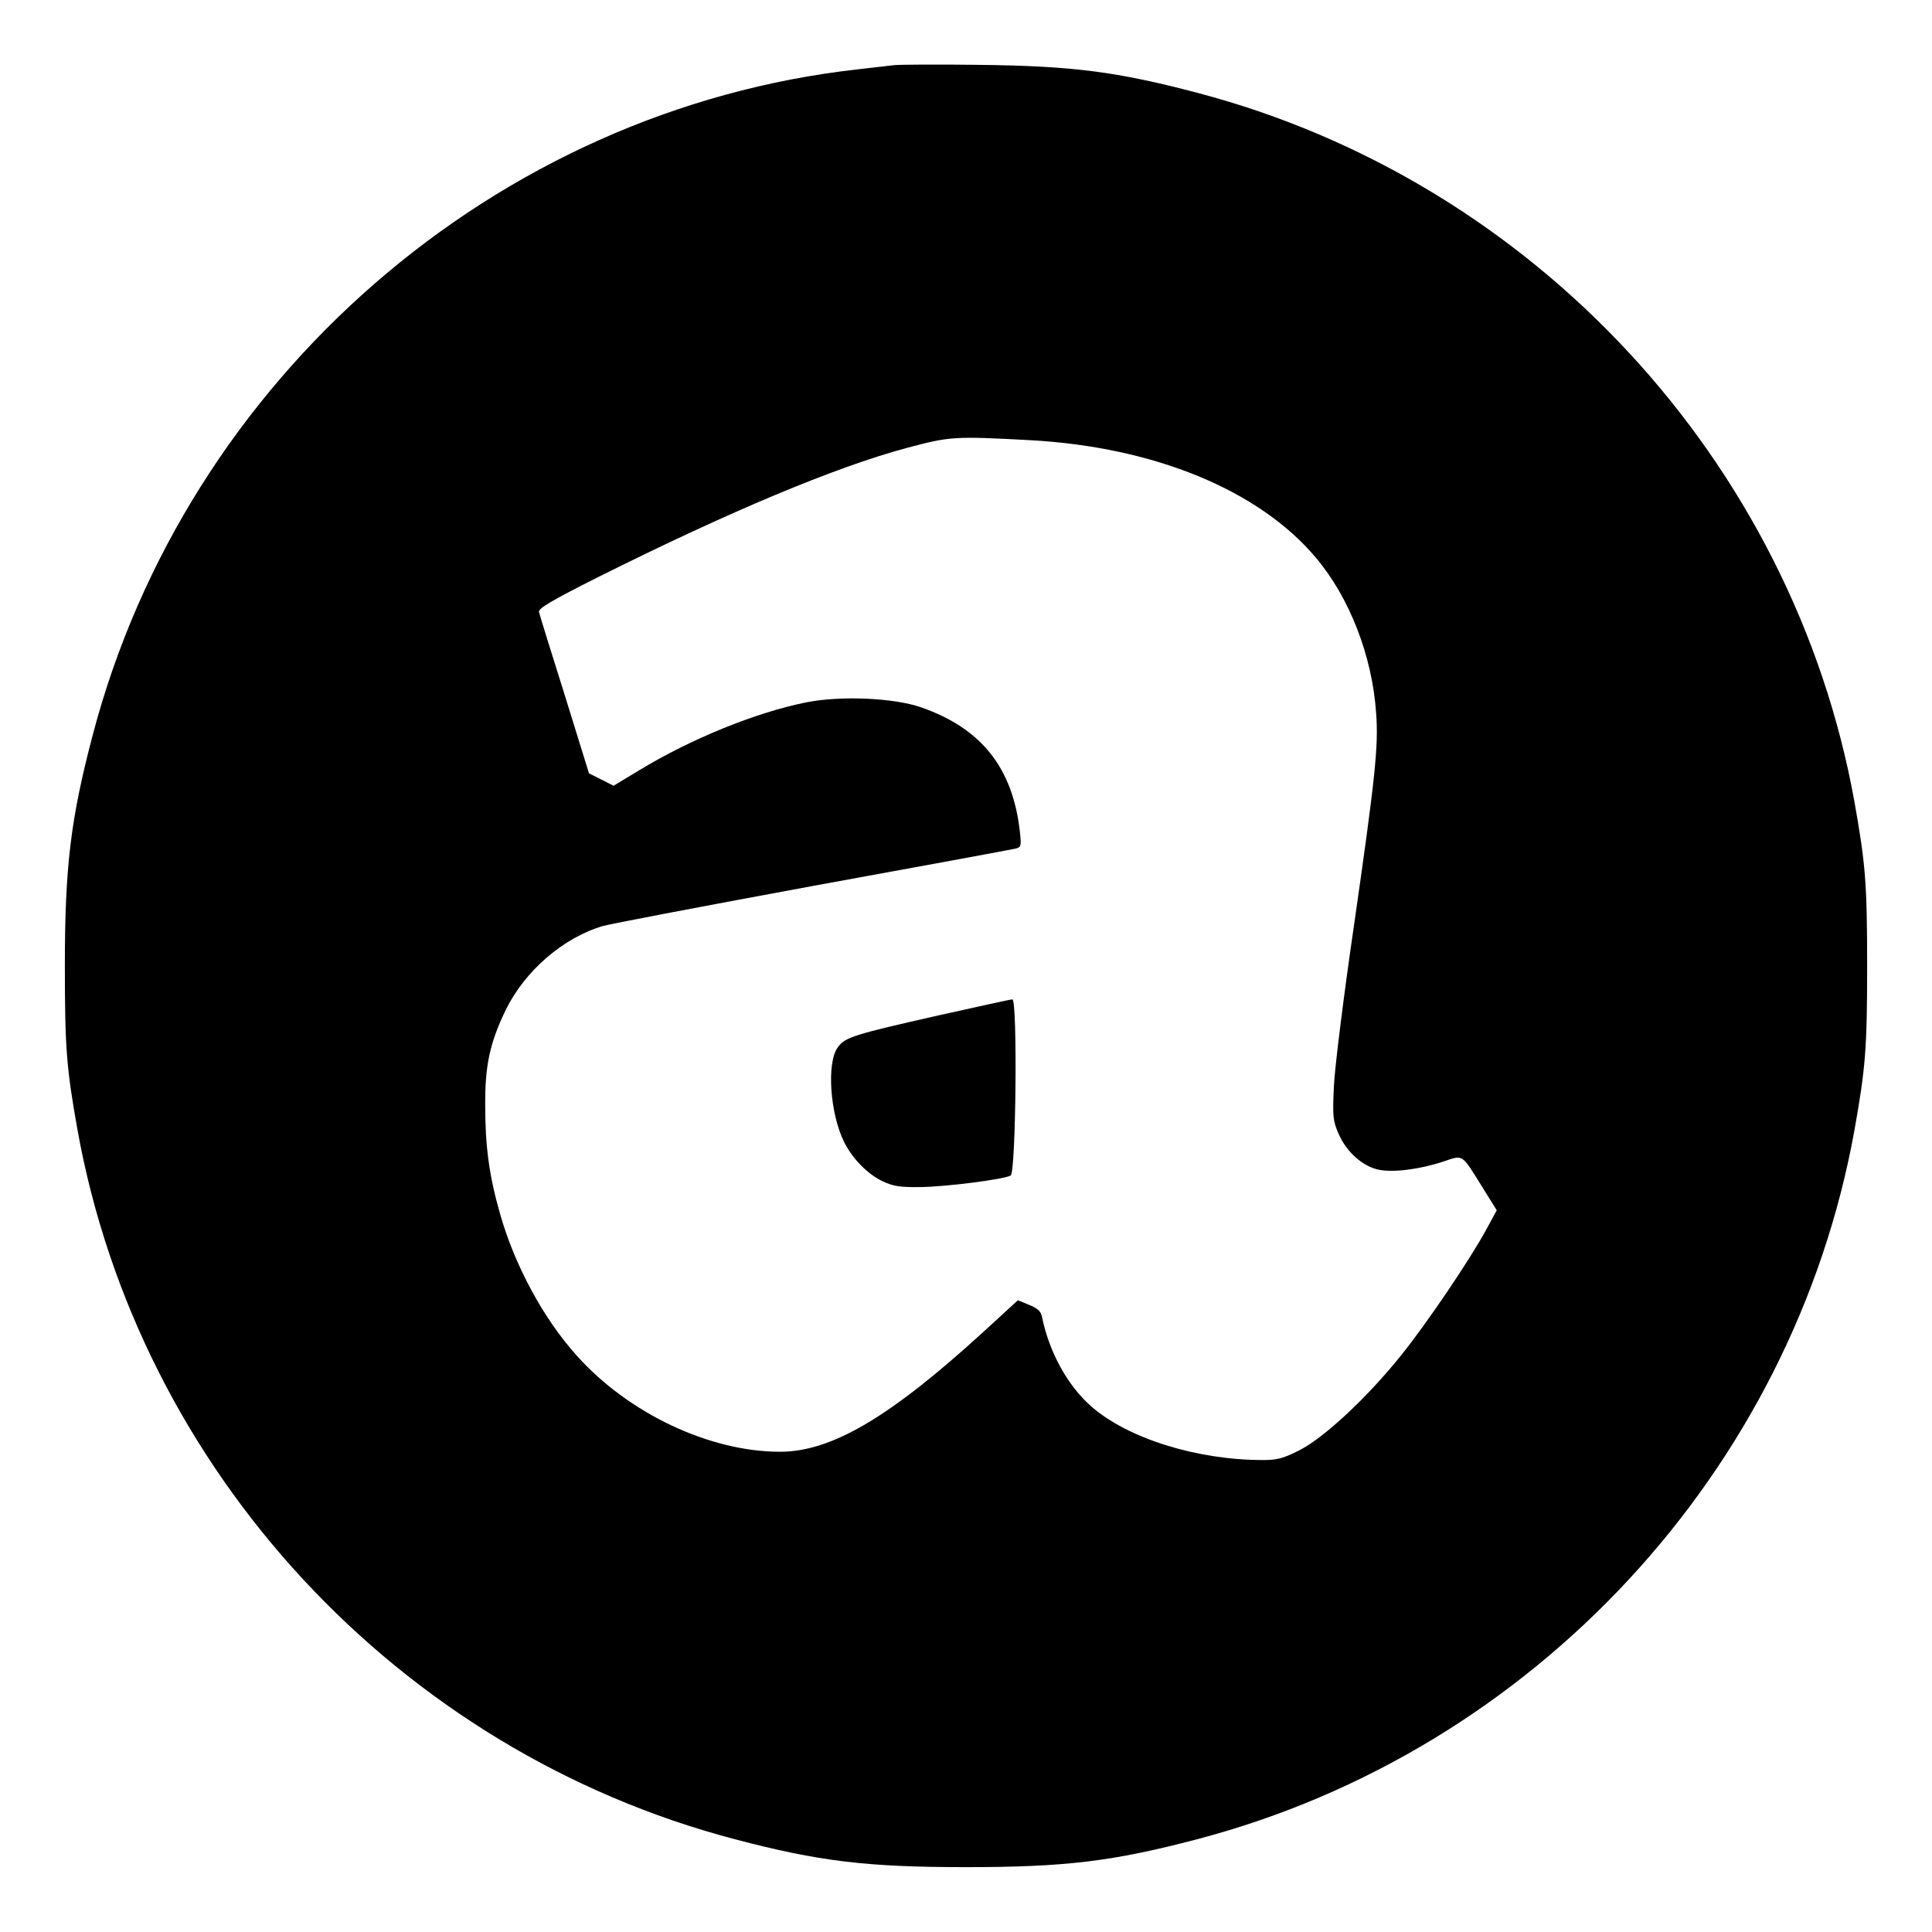
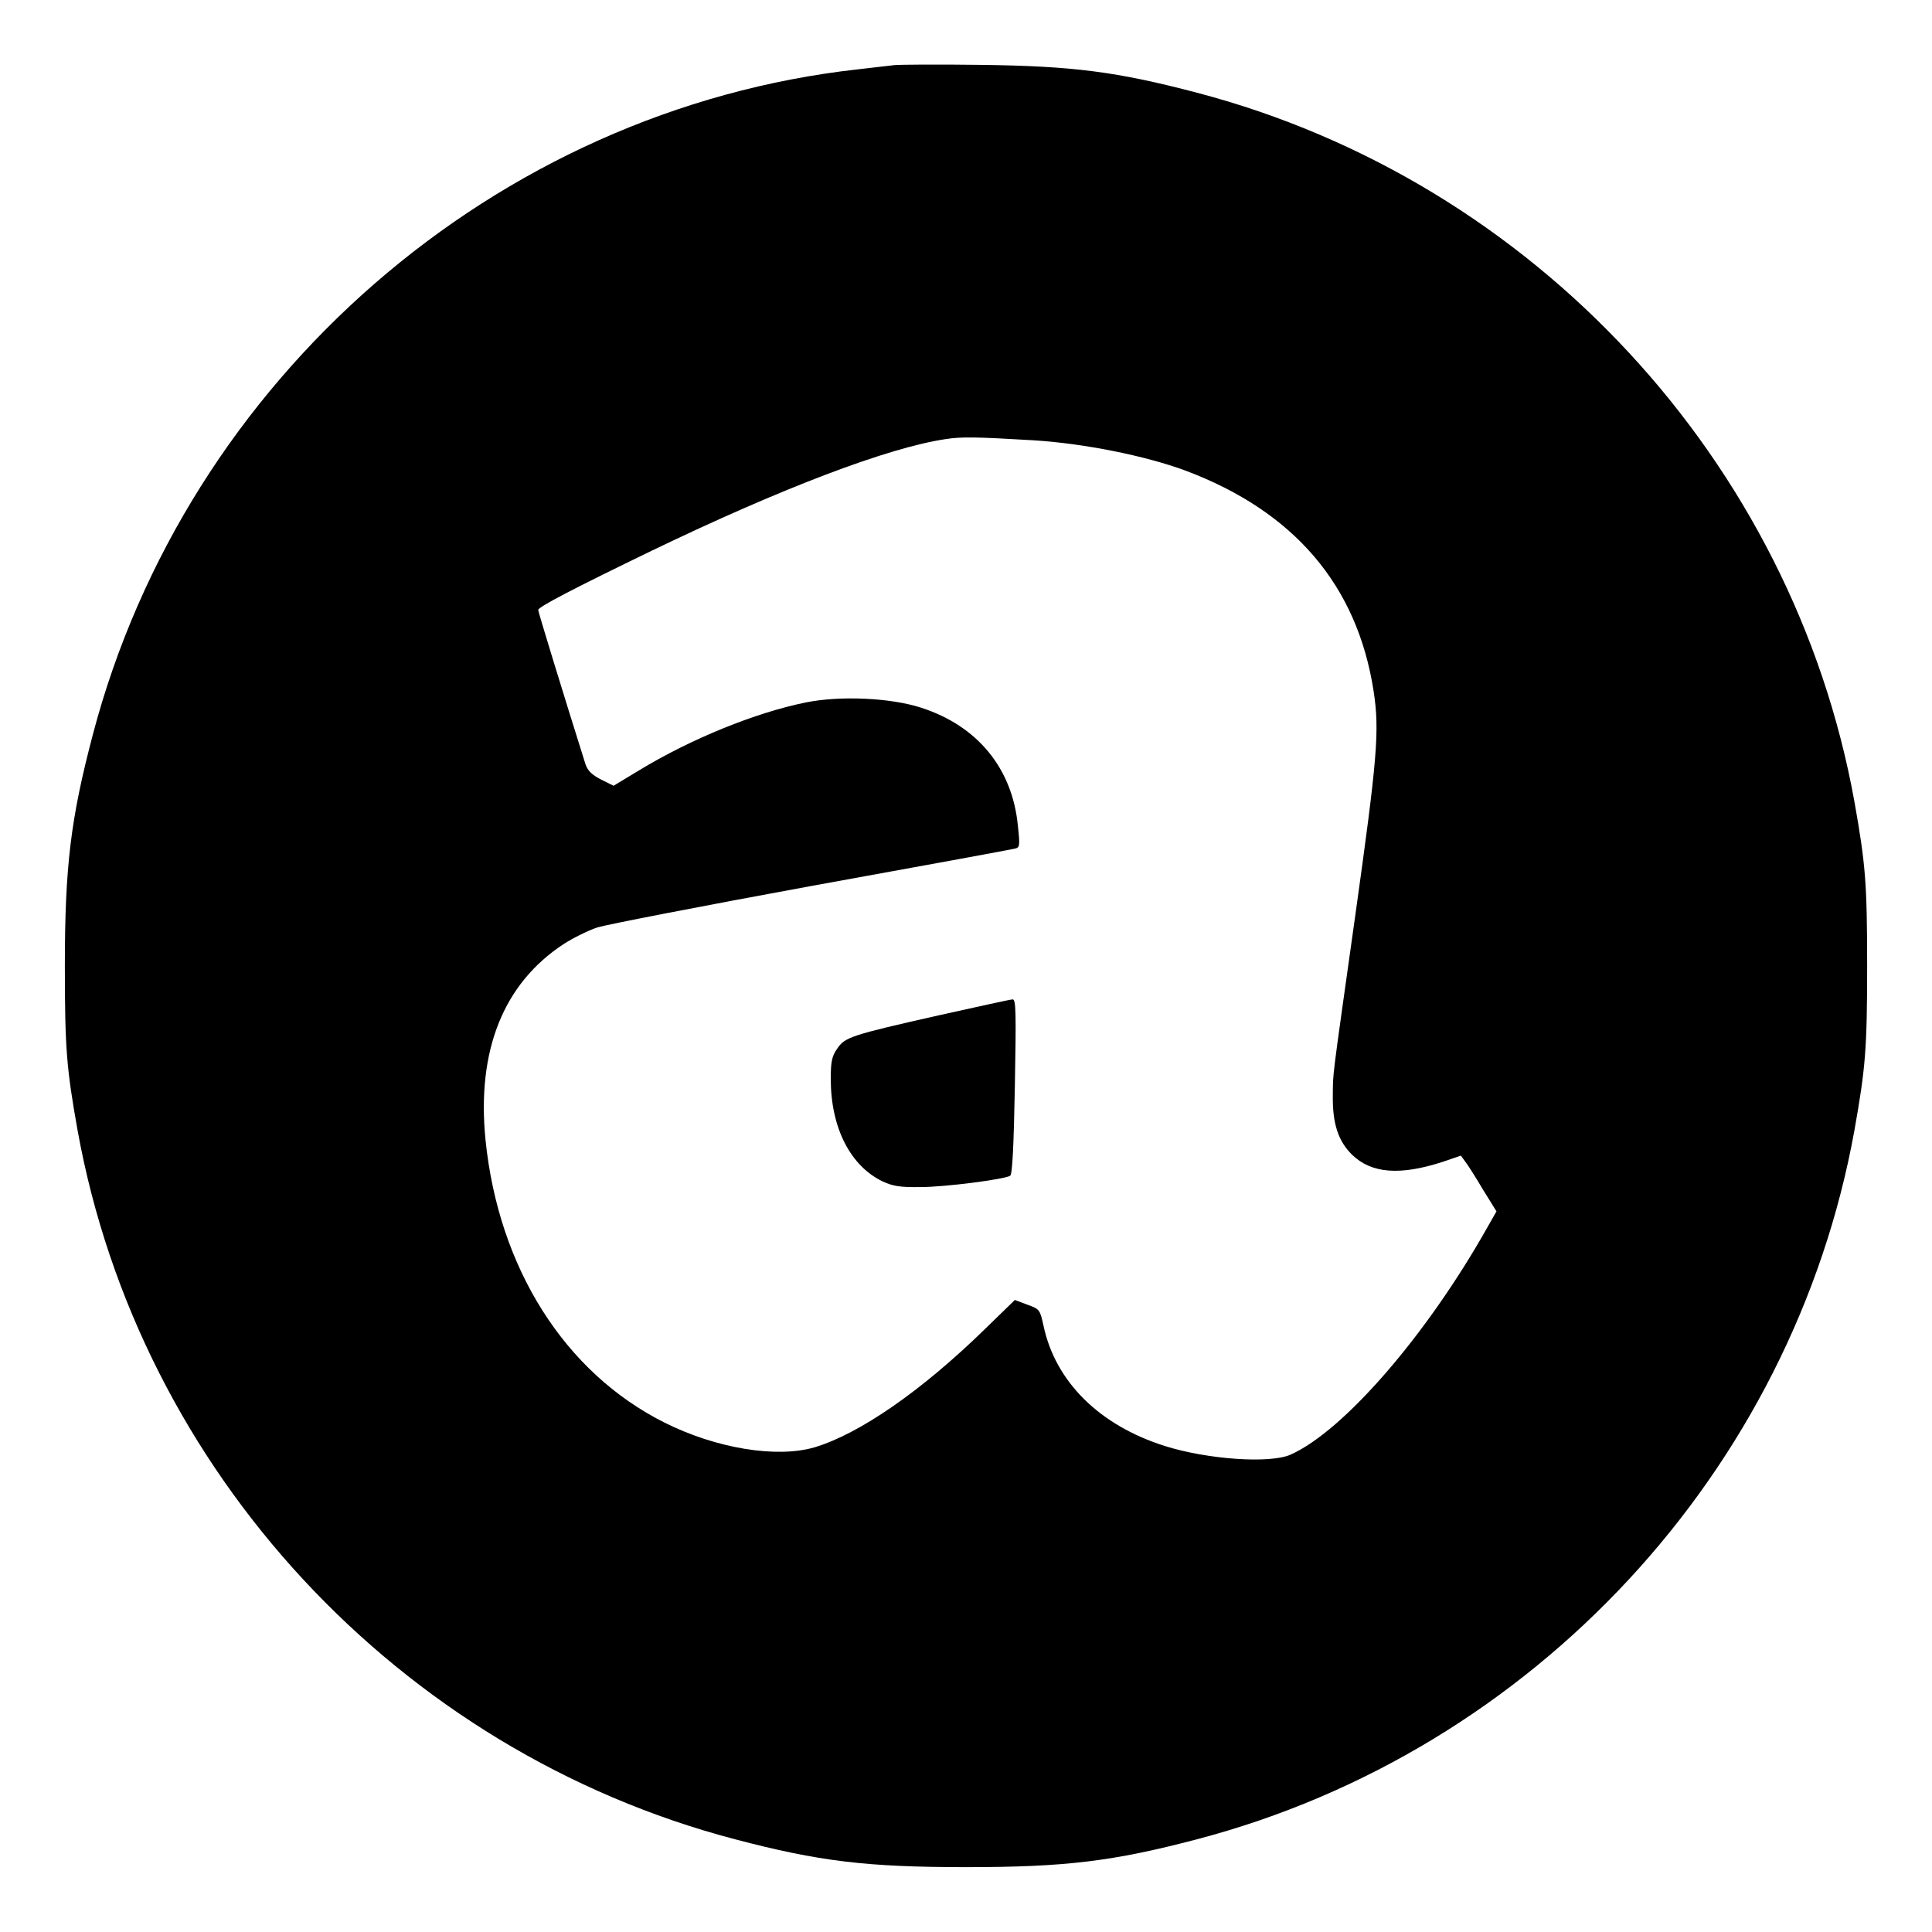
<svg xmlns="http://www.w3.org/2000/svg" version="1.0" width="700pt" height="700pt" viewBox="0 0 700 700" preserveAspectRatio="xMidYMid meet">
  <g transform="translate(0,700) scale(0.1,-0.1)" fill="#000000" stroke="none">
-     <path d="M3240 6764 c-19 -2 -78 -9 -130 -15 -1314 -146 -2435 -1121 -2774 -2412 -80 -304 -101 -476 -101 -837 0 -300 6 -370 46 -595 223 -1235 1163 -2249 2382 -2569 304 -80 476 -101 837 -101 361 0 533 21 837 101 1219 320 2159 1334 2382 2569 40 225 46 295 46 595 0 300 -6 370 -46 595 -223 1235 -1163 2249 -2382 2569 -289 76 -448 97 -787 101 -151 2 -291 1 -310 -1z m495 -1359 c448 -25 827 -181 1033 -426 122 -145 204 -356 218 -563 9 -119 -3 -233 -82 -781 -36 -247 -68 -504 -71 -570 -5 -110 -4 -125 17 -173 28 -65 87 -118 145 -130 52 -11 148 1 233 29 75 25 66 31 142 -91 l53 -85 -38 -70 c-58 -107 -214 -338 -308 -455 -122 -152 -276 -296 -366 -343 -61 -31 -83 -37 -135 -37 -241 0 -491 79 -623 195 -86 76 -152 197 -178 325 -3 18 -16 30 -46 42 l-41 17 -121 -111 c-341 -312 -553 -438 -741 -438 -255 0 -549 139 -736 348 -122 135 -227 331 -279 517 -39 137 -53 242 -53 390 -1 145 17 227 74 345 69 142 209 263 353 305 28 8 370 73 760 145 391 71 720 132 733 135 22 5 23 9 17 63 -26 231 -140 373 -357 449 -100 35 -294 43 -418 18 -183 -37 -417 -132 -606 -247 l-91 -55 -45 23 -44 22 -88 284 c-49 155 -91 291 -93 300 -4 13 41 40 218 129 473 236 854 396 1114 466 158 42 171 43 450 28z" />
-     <path d="M3400 3321 c-305 -69 -338 -79 -364 -115 -42 -55 -29 -243 24 -347 31 -60 85 -114 138 -139 38 -18 63 -22 137 -21 92 1 304 28 327 42 19 12 25 639 6 638 -7 0 -128 -27 -268 -58z" />
+     <path d="M3240 6764 c-19 -2 -78 -9 -130 -15 -1314 -146 -2435 -1121 -2774 -2412 -80 -304 -101 -476 -101 -837 0 -300 6 -370 46 -595 223 -1235 1163 -2249 2382 -2569 304 -80 476 -101 837 -101 361 0 533 21 837 101 1219 320 2159 1334 2382 2569 40 225 46 295 46 595 0 300 -6 370 -46 595 -223 1235 -1163 2249 -2382 2569 -289 76 -448 97 -787 101 -151 2 -291 1 -310 -1z m500 -1359 c185 -11 409 -56 555 -110 394 -148 623 -416 682 -800 22 -143 13 -244 -67 -815 -87 -619 -80 -561 -81 -652 -1 -100 20 -163 70 -212 70 -68 174 -76 330 -25 l64 22 16 -22 c9 -11 38 -57 64 -101 l49 -79 -33 -58 c-219 -389 -519 -736 -712 -823 -74 -34 -302 -18 -457 31 -237 75 -396 233 -439 435 -13 59 -14 61 -59 77 l-45 17 -111 -108 c-229 -223 -452 -377 -615 -426 -137 -40 -357 -4 -544 90 -361 181 -601 560 -648 1025 -32 323 65 566 284 709 34 22 89 49 122 60 33 10 382 78 775 150 393 71 724 132 736 135 19 4 20 9 12 83 -20 208 -146 362 -351 428 -111 36 -293 44 -417 19 -183 -37 -417 -132 -606 -247 l-91 -55 -46 23 c-33 17 -48 32 -56 56 -79 251 -171 551 -171 558 0 11 129 78 410 214 471 227 857 374 1066 405 57 9 111 8 314 -4z" />
+     <path d="M3400 3321 c-319 -72 -339 -79 -367 -121 -19 -27 -23 -47 -23 -109 0 -177 71 -316 189 -372 37 -17 63 -21 136 -20 89 0 304 28 325 41 8 5 13 107 17 324 5 268 4 316 -8 315 -8 0 -129 -27 -269 -58z" />
  </g>
</svg>
